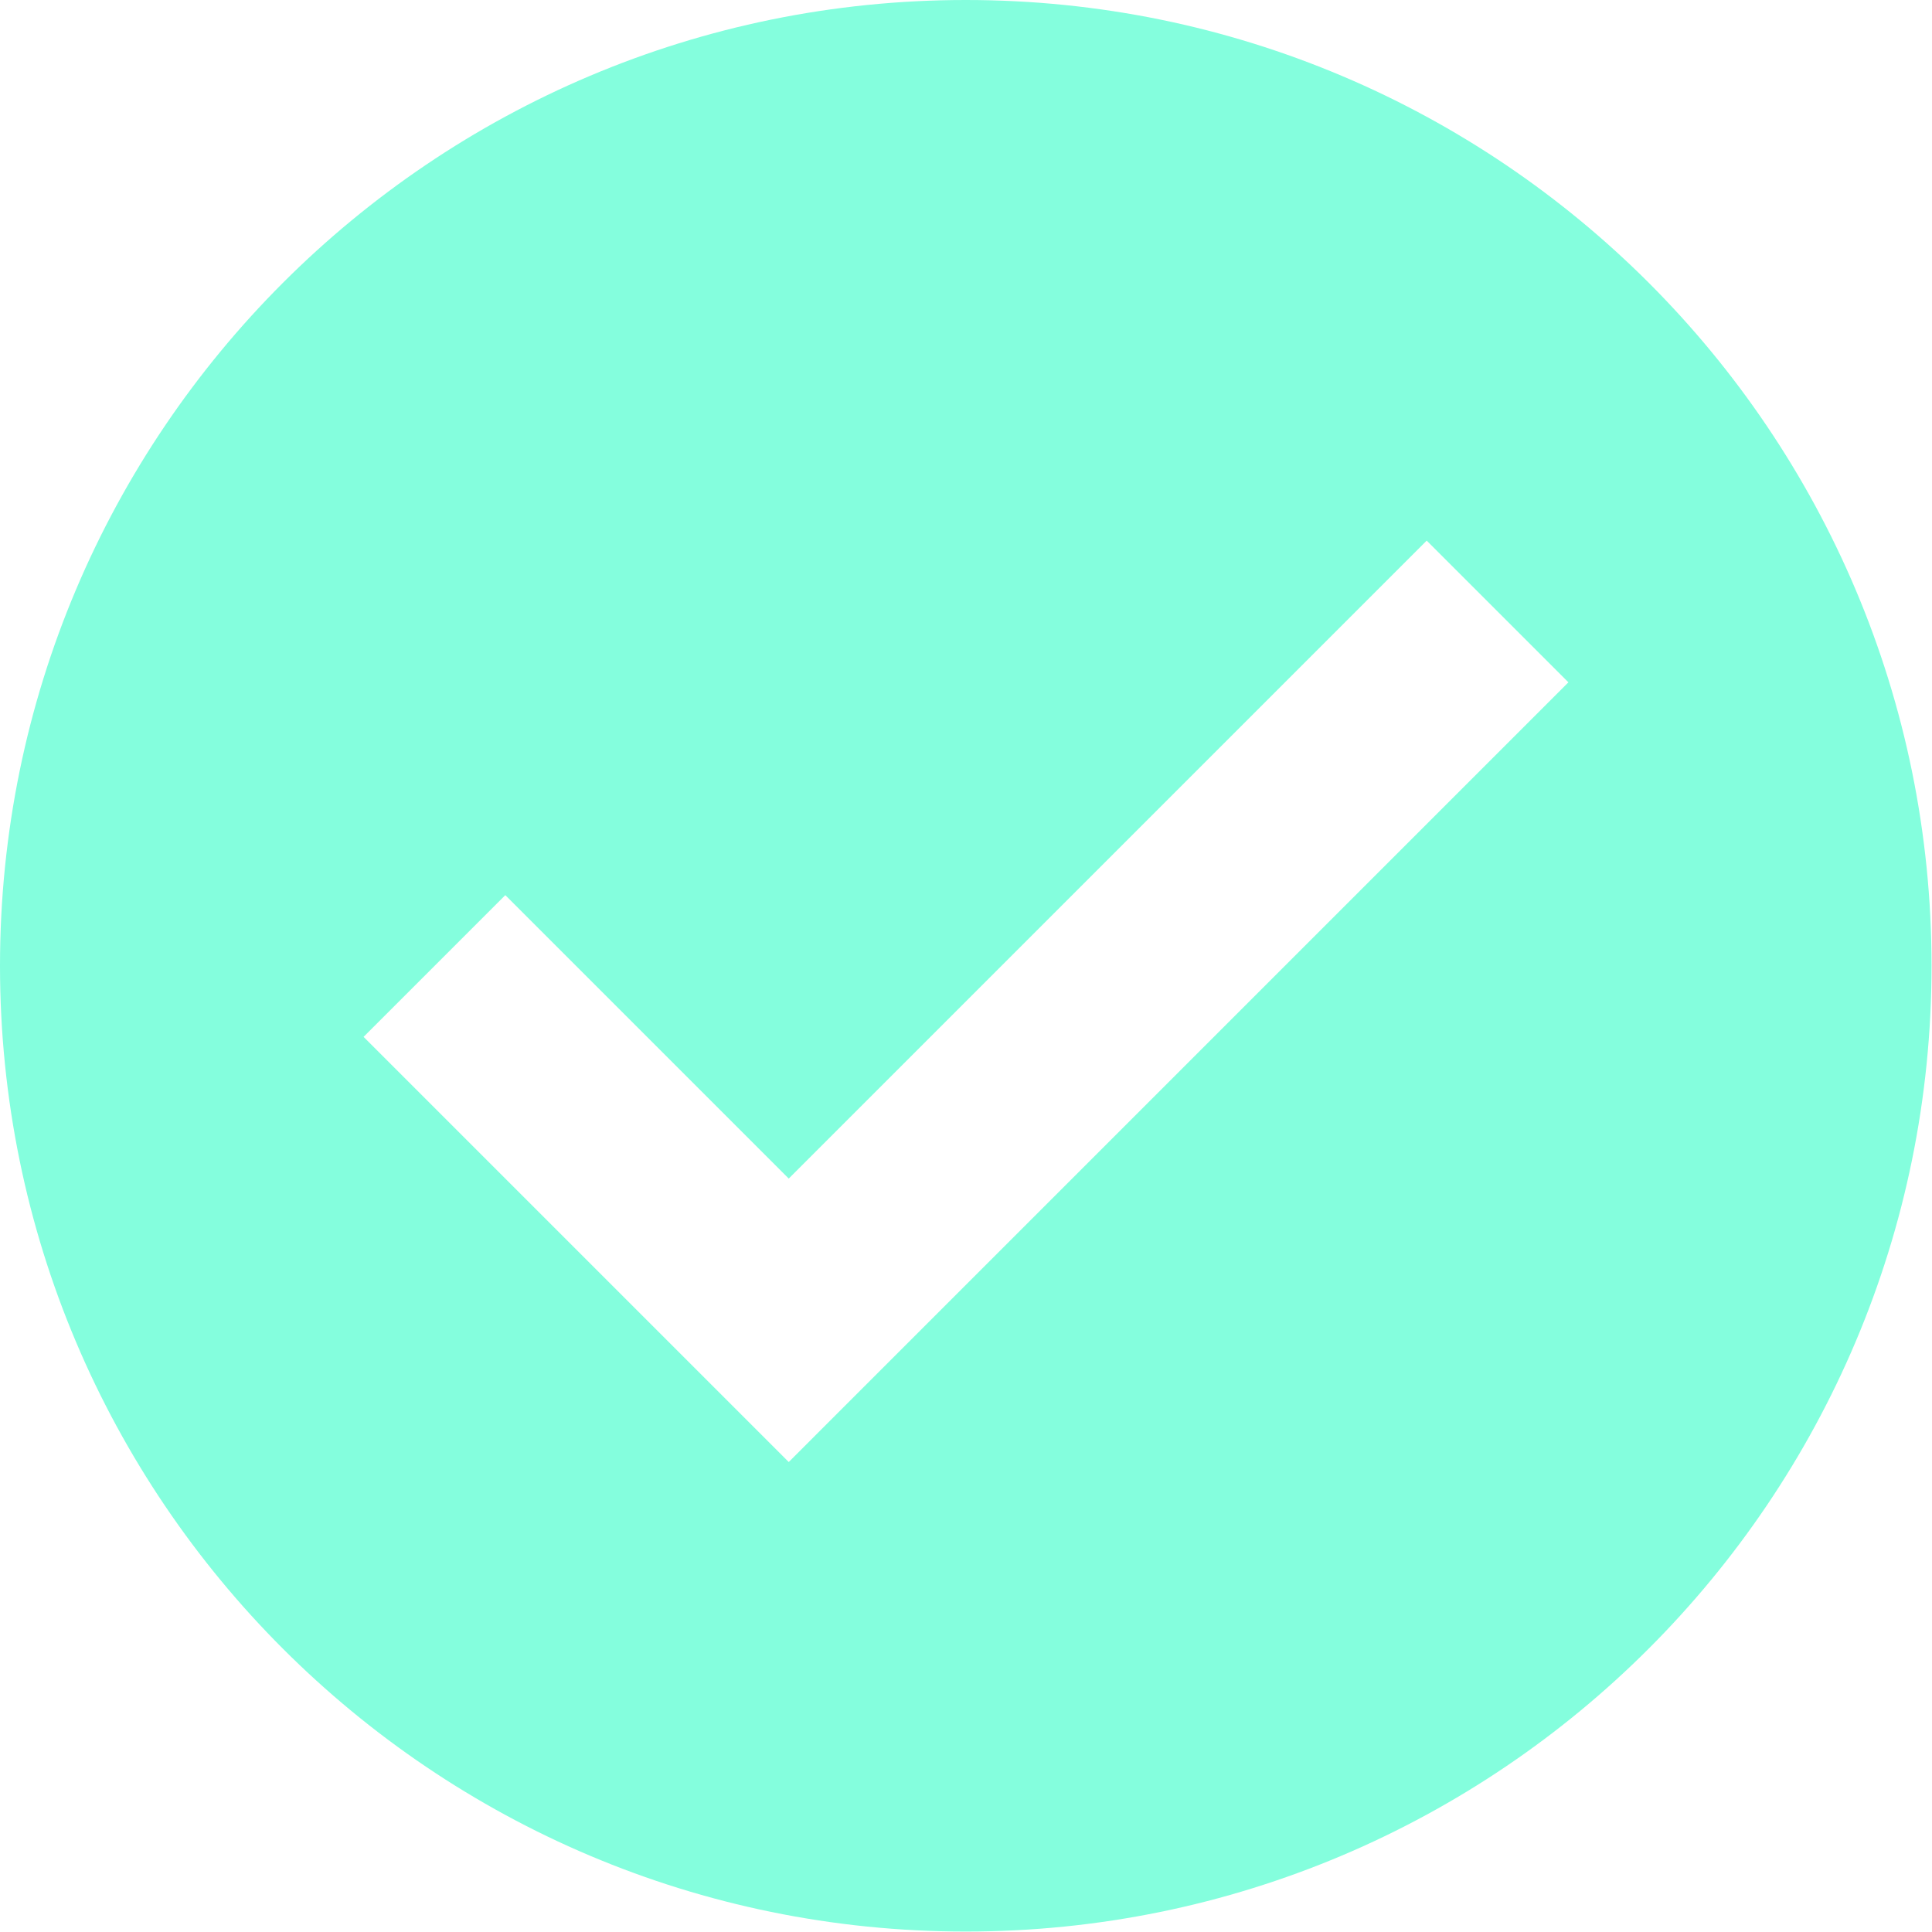
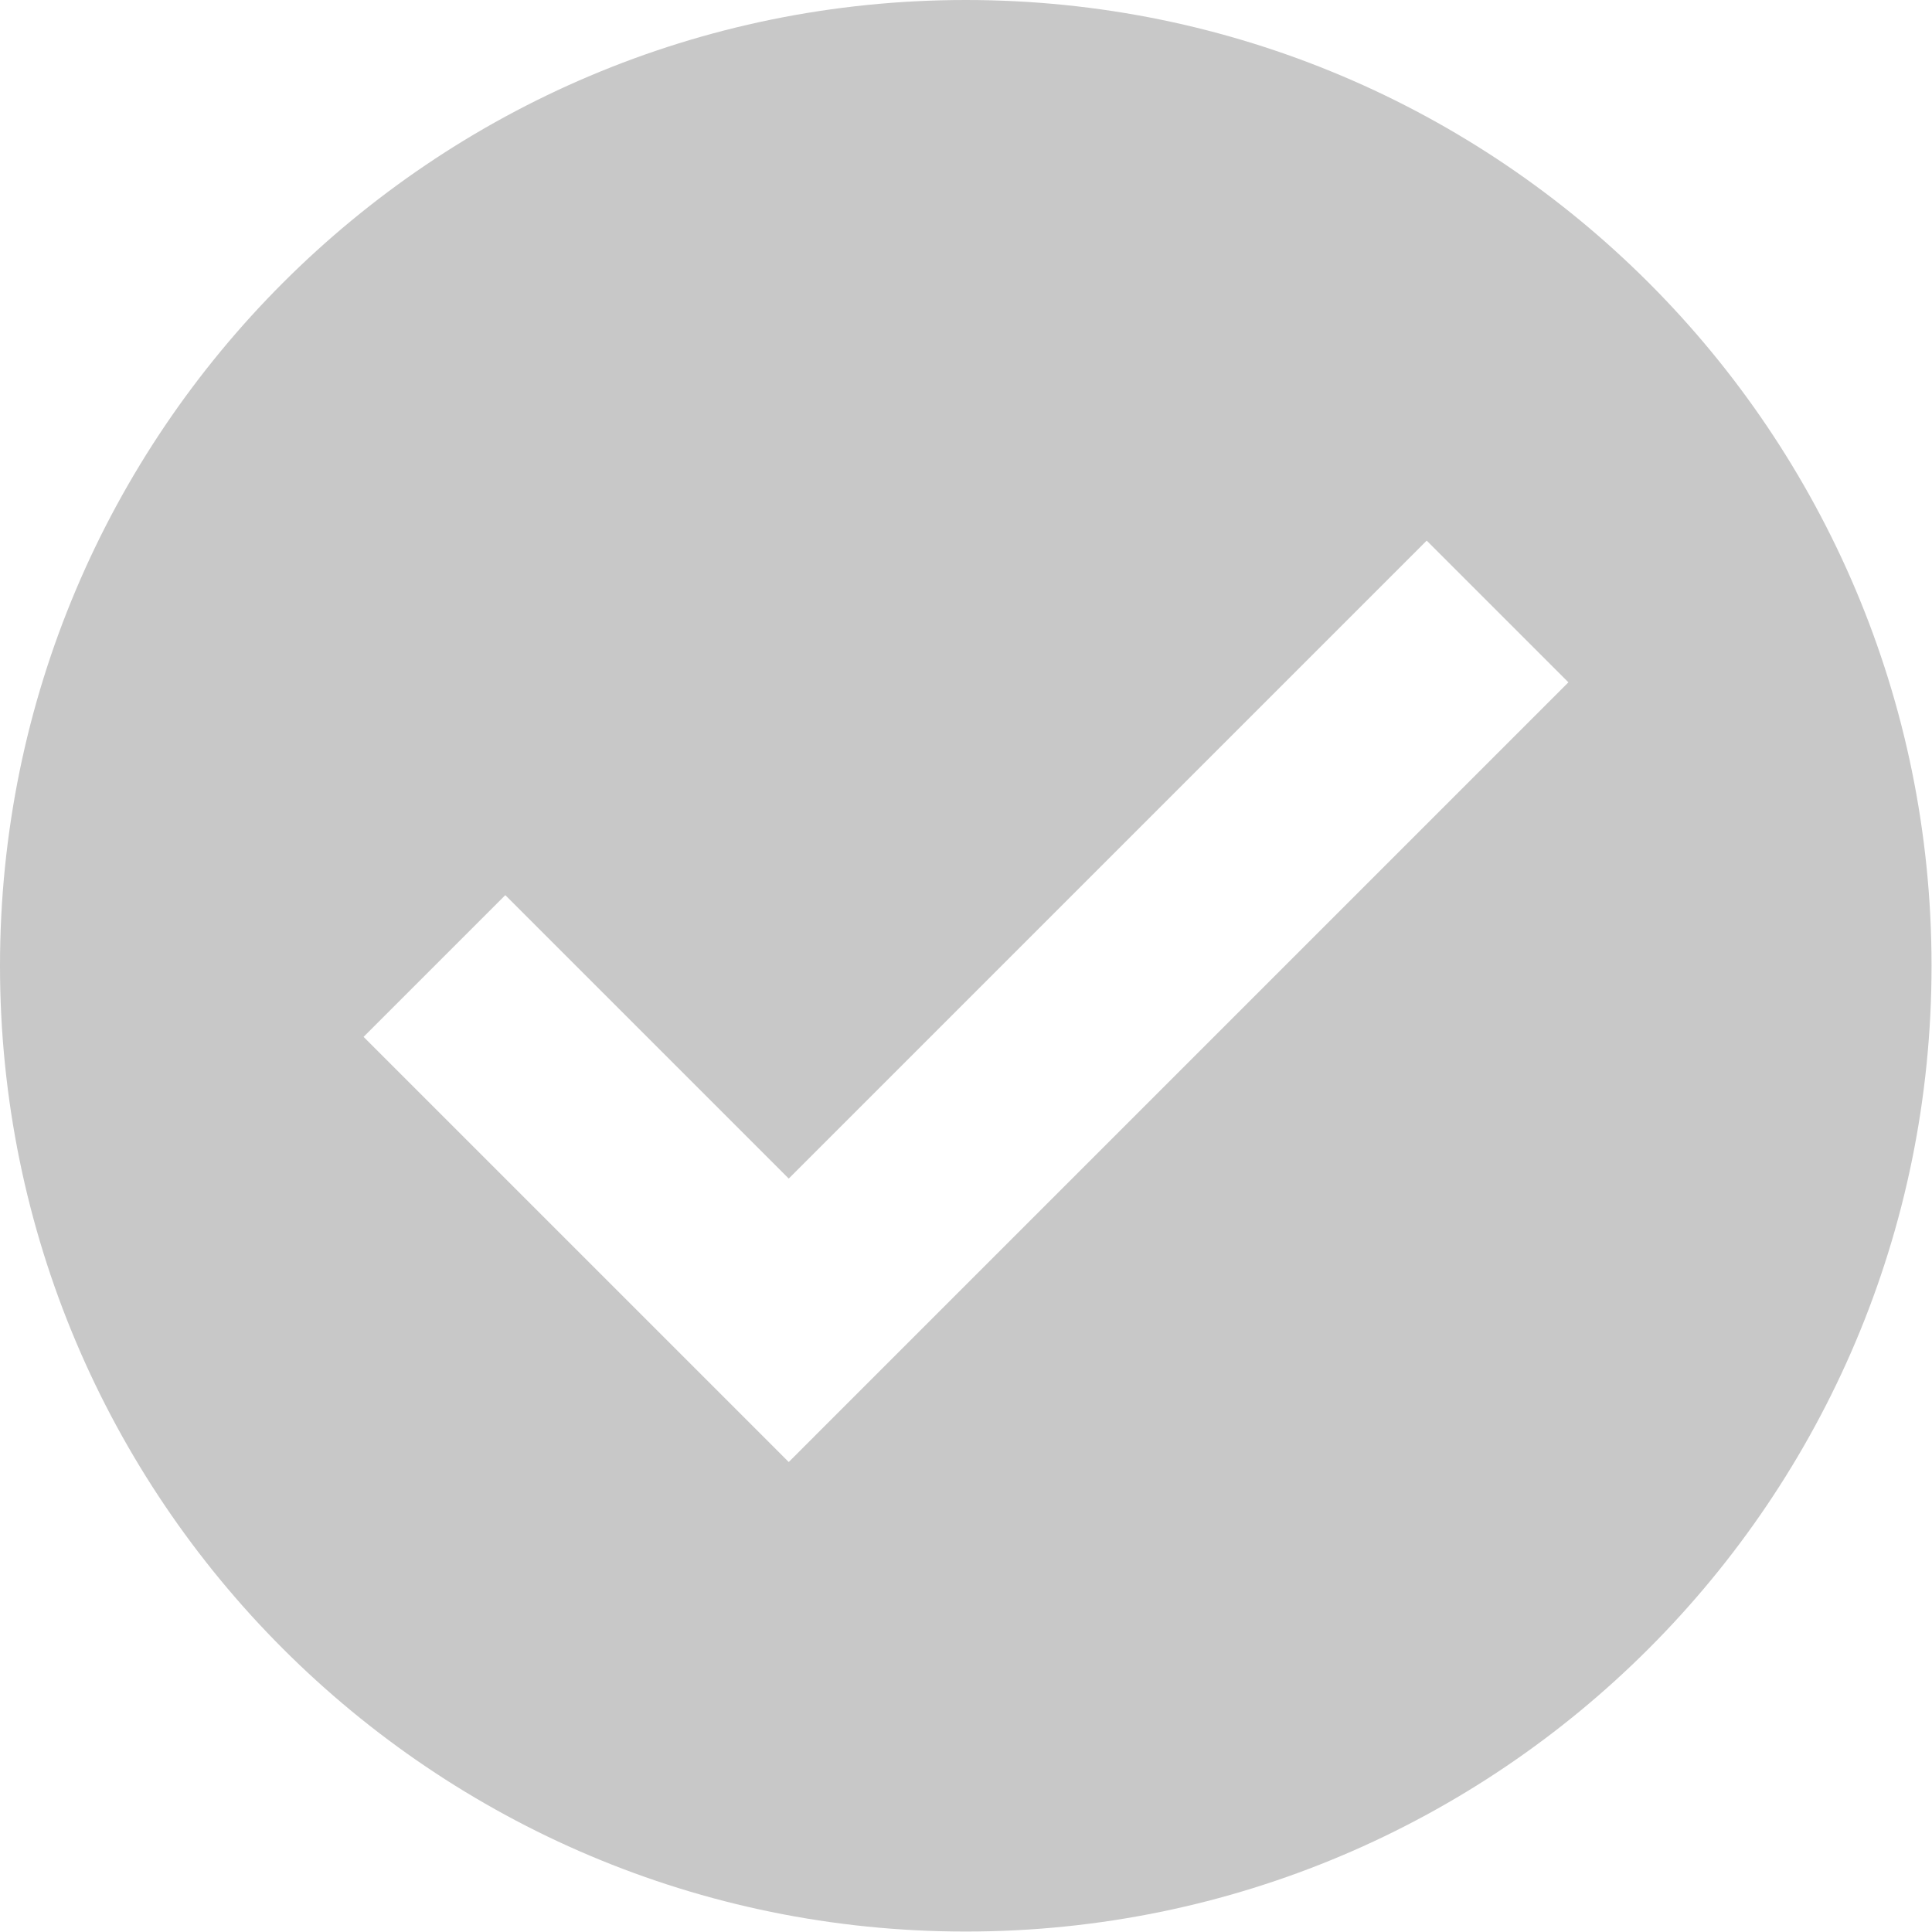
<svg xmlns="http://www.w3.org/2000/svg" version="1.1" id="Layer_1" x="0px" y="0px" viewBox="0 0 426.7 426.7" style="enable-background:new 0 0 426.7 426.7;" xml:space="preserve">
  <style type="text/css">
- 	.st0{fill:#84FEDD;}
+ 	.st0{fill:rgb(200,200,200);}
</style>
  <path class="st0" d="M213.3,0C95.5,0,0,95.5,0,213.3s95.5,213.3,213.3,213.3s213.3-95.5,213.3-213.3S331.2,0,213.3,0z M174.2,322.9  L80.3,229l31.3-31.3l62.6,62.6l140.9-140.9l31.3,31.3L174.2,322.9z" />
</svg>
